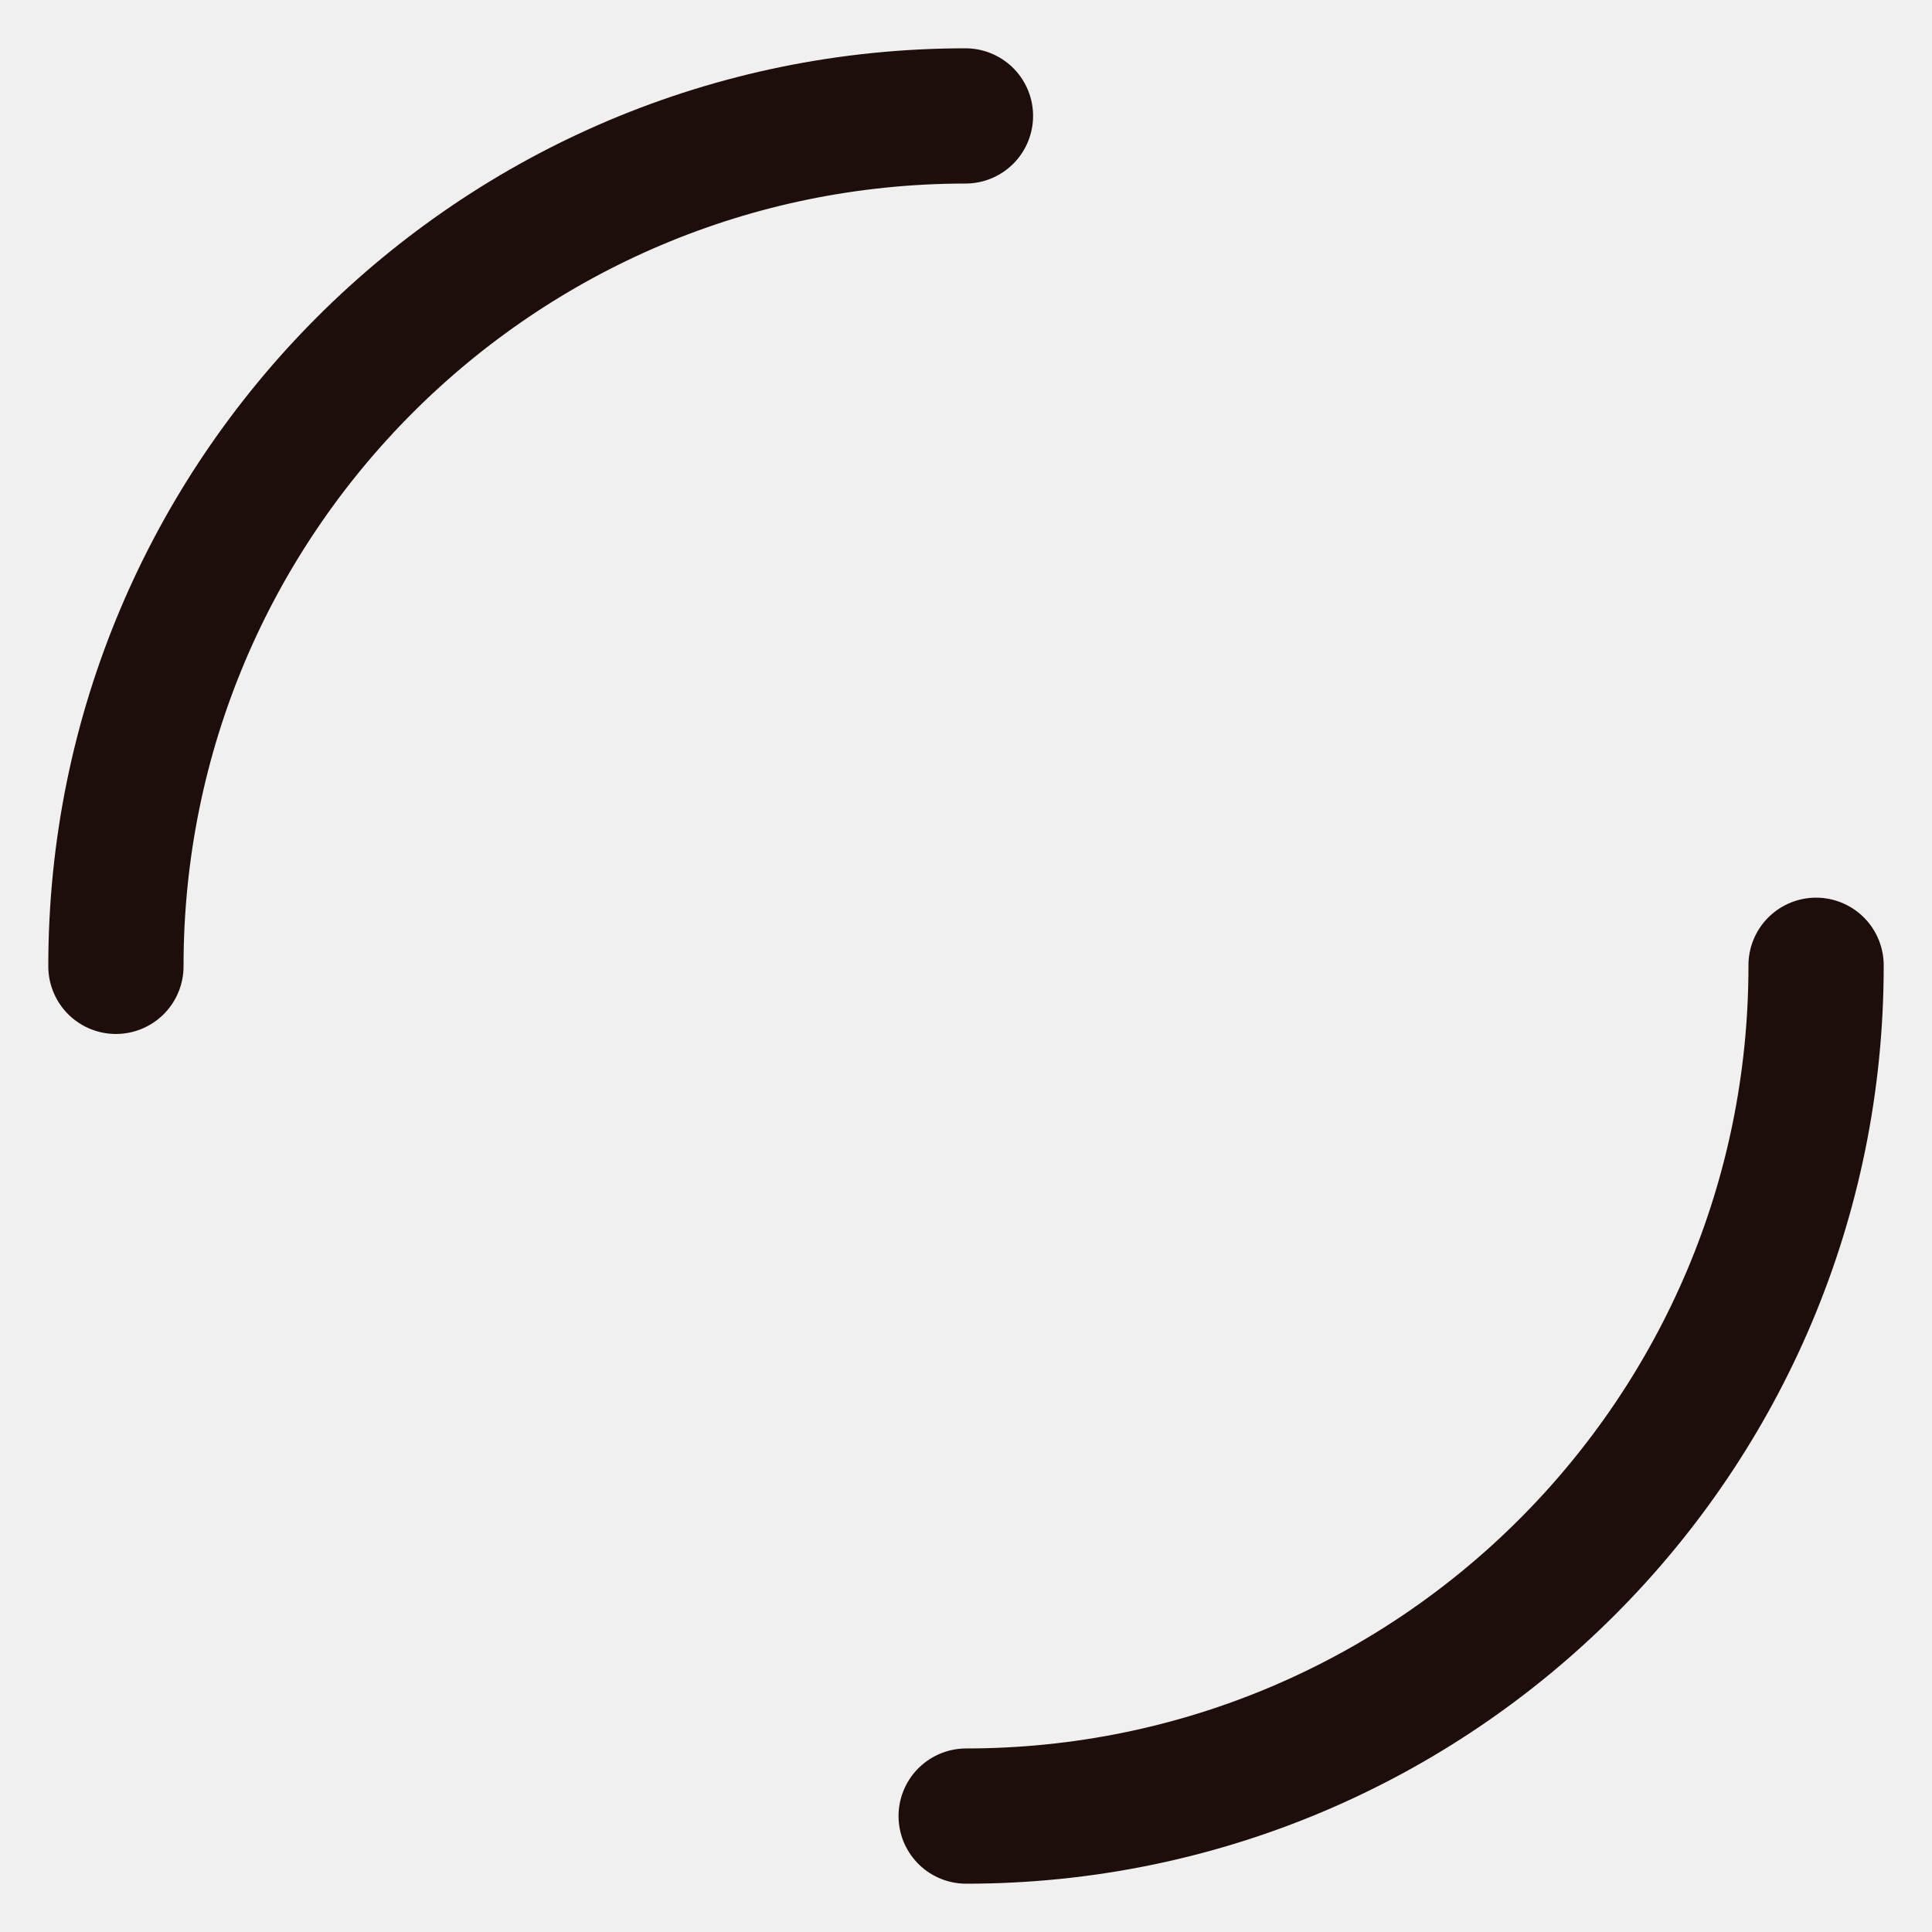
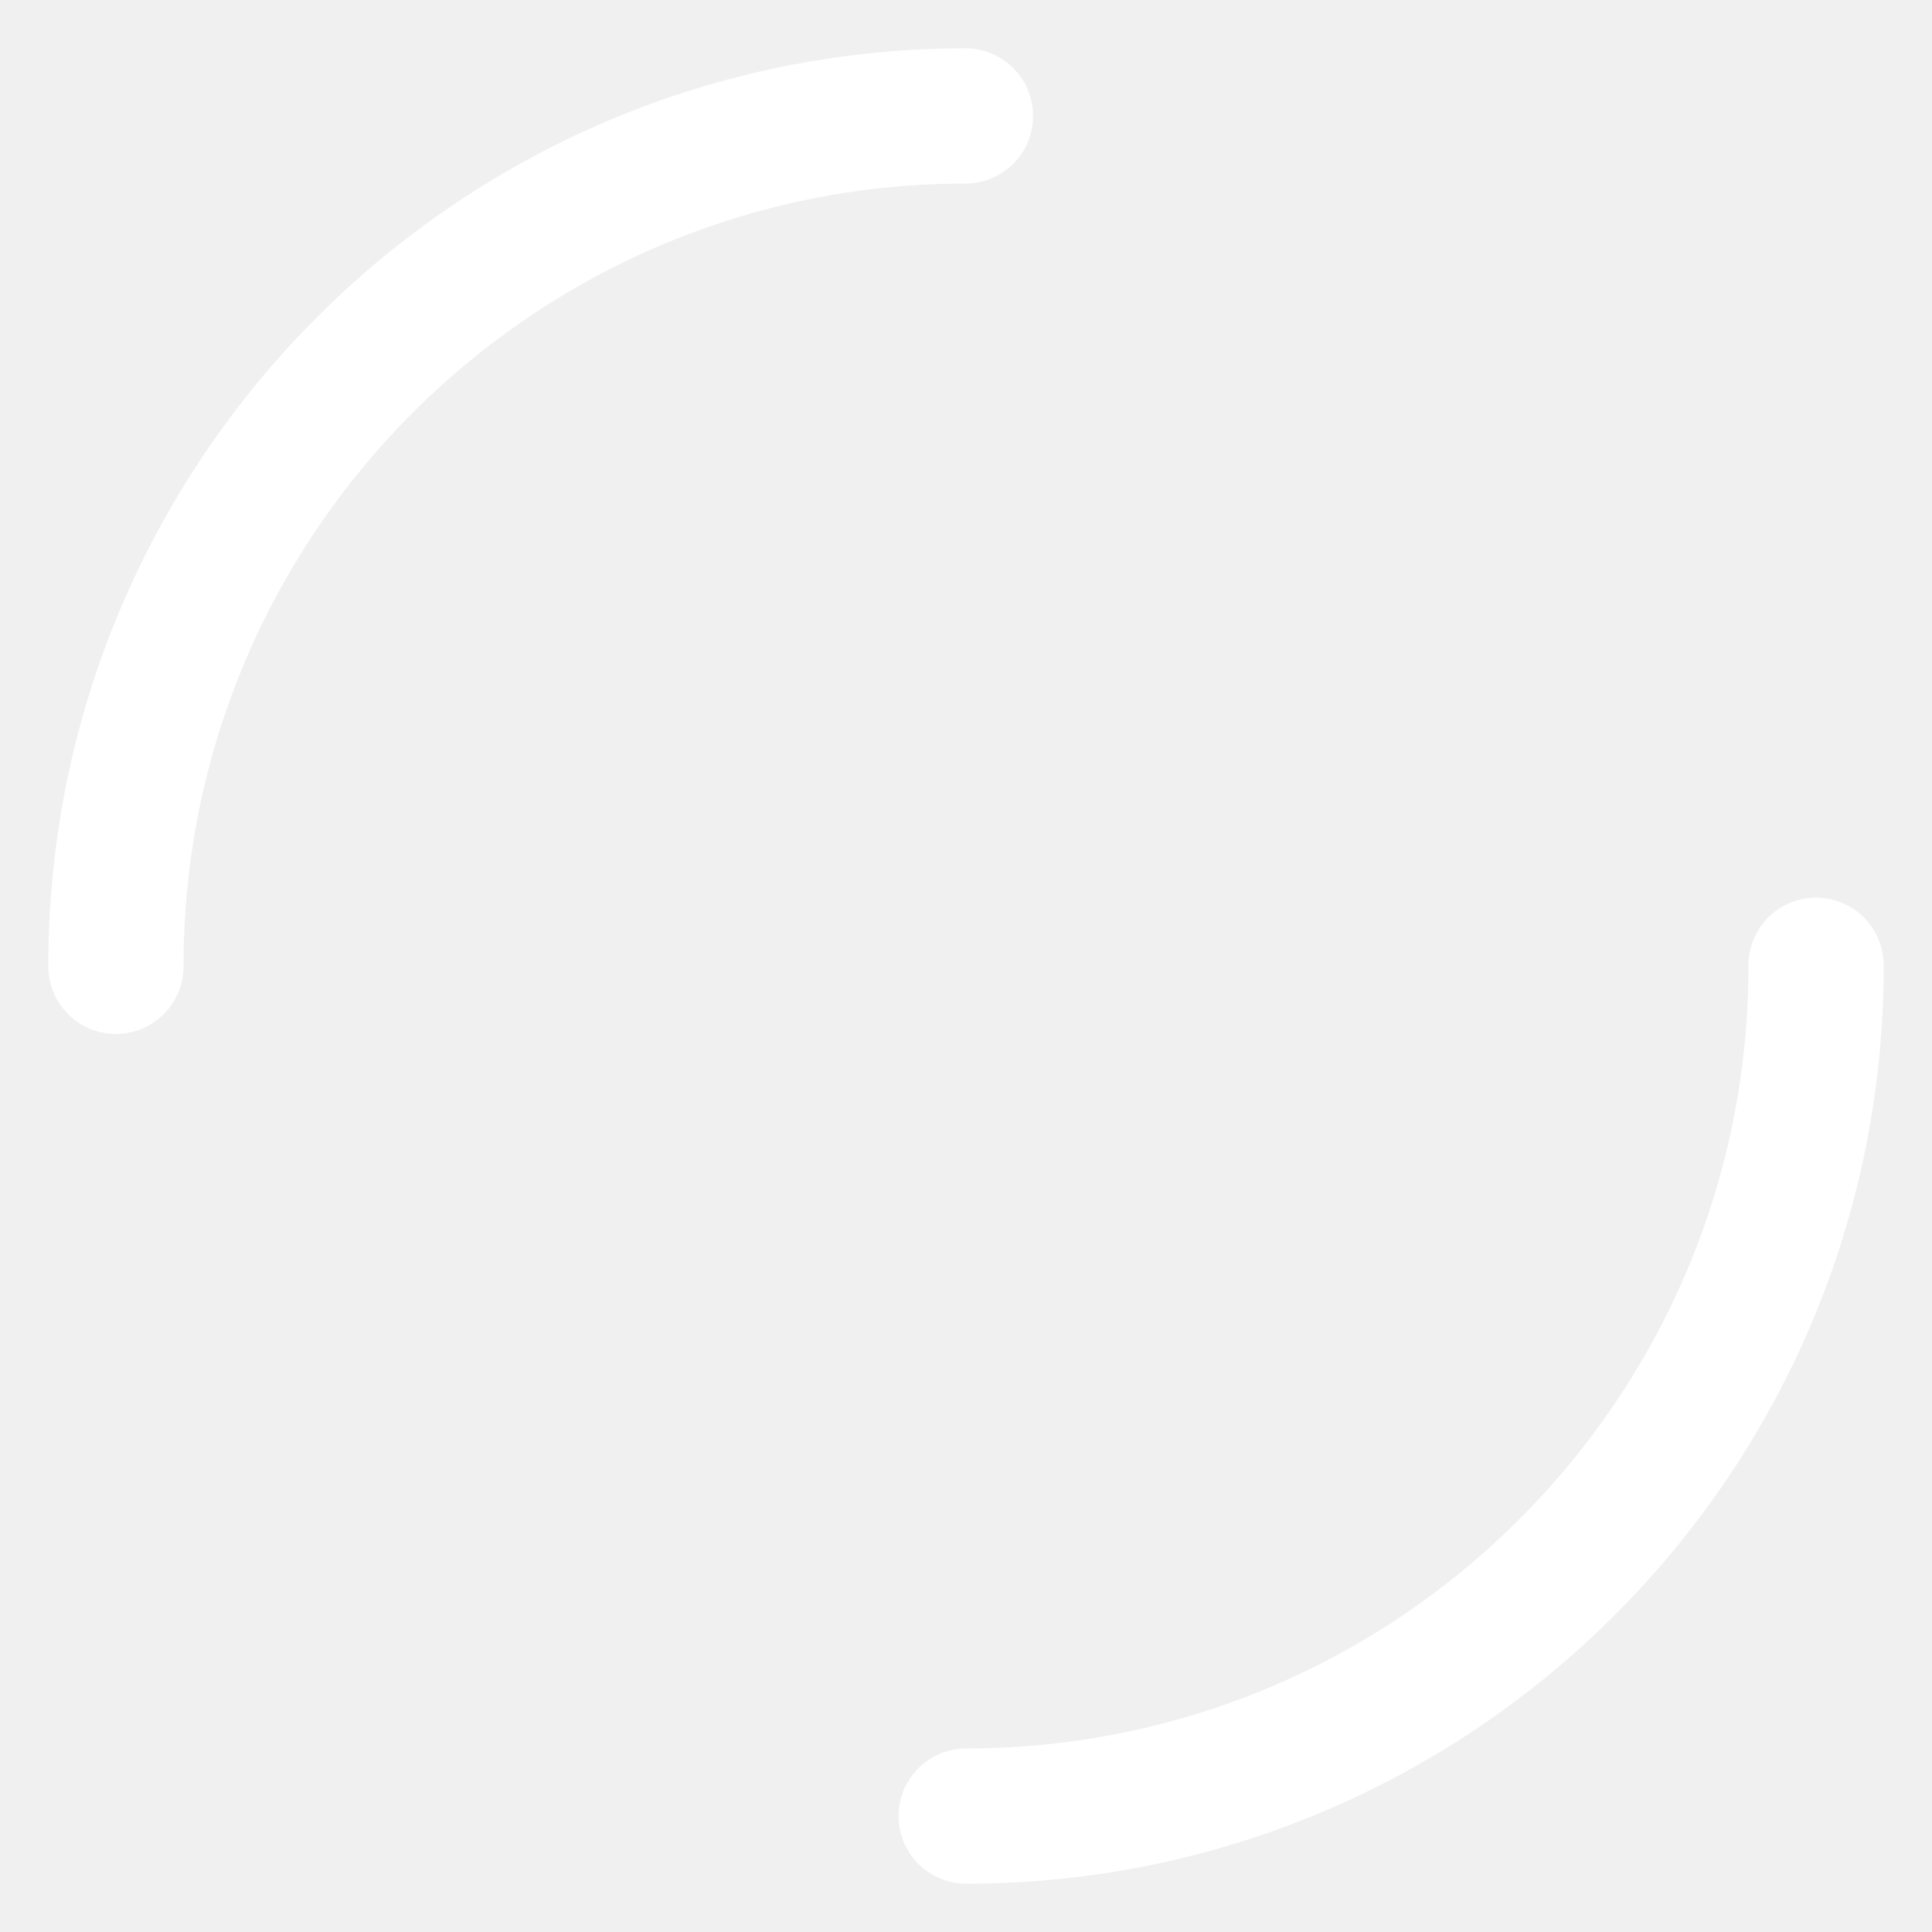
<svg xmlns="http://www.w3.org/2000/svg" style="margin: auto; background: none; display: block; shape-rendering: auto;" width="204px" height="204px" viewBox="0 0 100 100" preserveAspectRatio="xMidYMid">
-   <circle cx="50" cy="50" r="44" stroke-width="7" stroke="#1d0e0b" stroke-dasharray="69.115 69.115" fill="none" stroke-linecap="round">
+   <circle cx="50" cy="50" r="44" stroke-width="7" stroke="#ffffff" stroke-dasharray="69.115 69.115" fill="none" stroke-linecap="round">
    <animateTransform attributeName="transform" type="rotate" repeatCount="indefinite" dur="0.781s" keyTimes="0;1" values="0 50 50;360 50 50" />
  </circle>
</svg>
